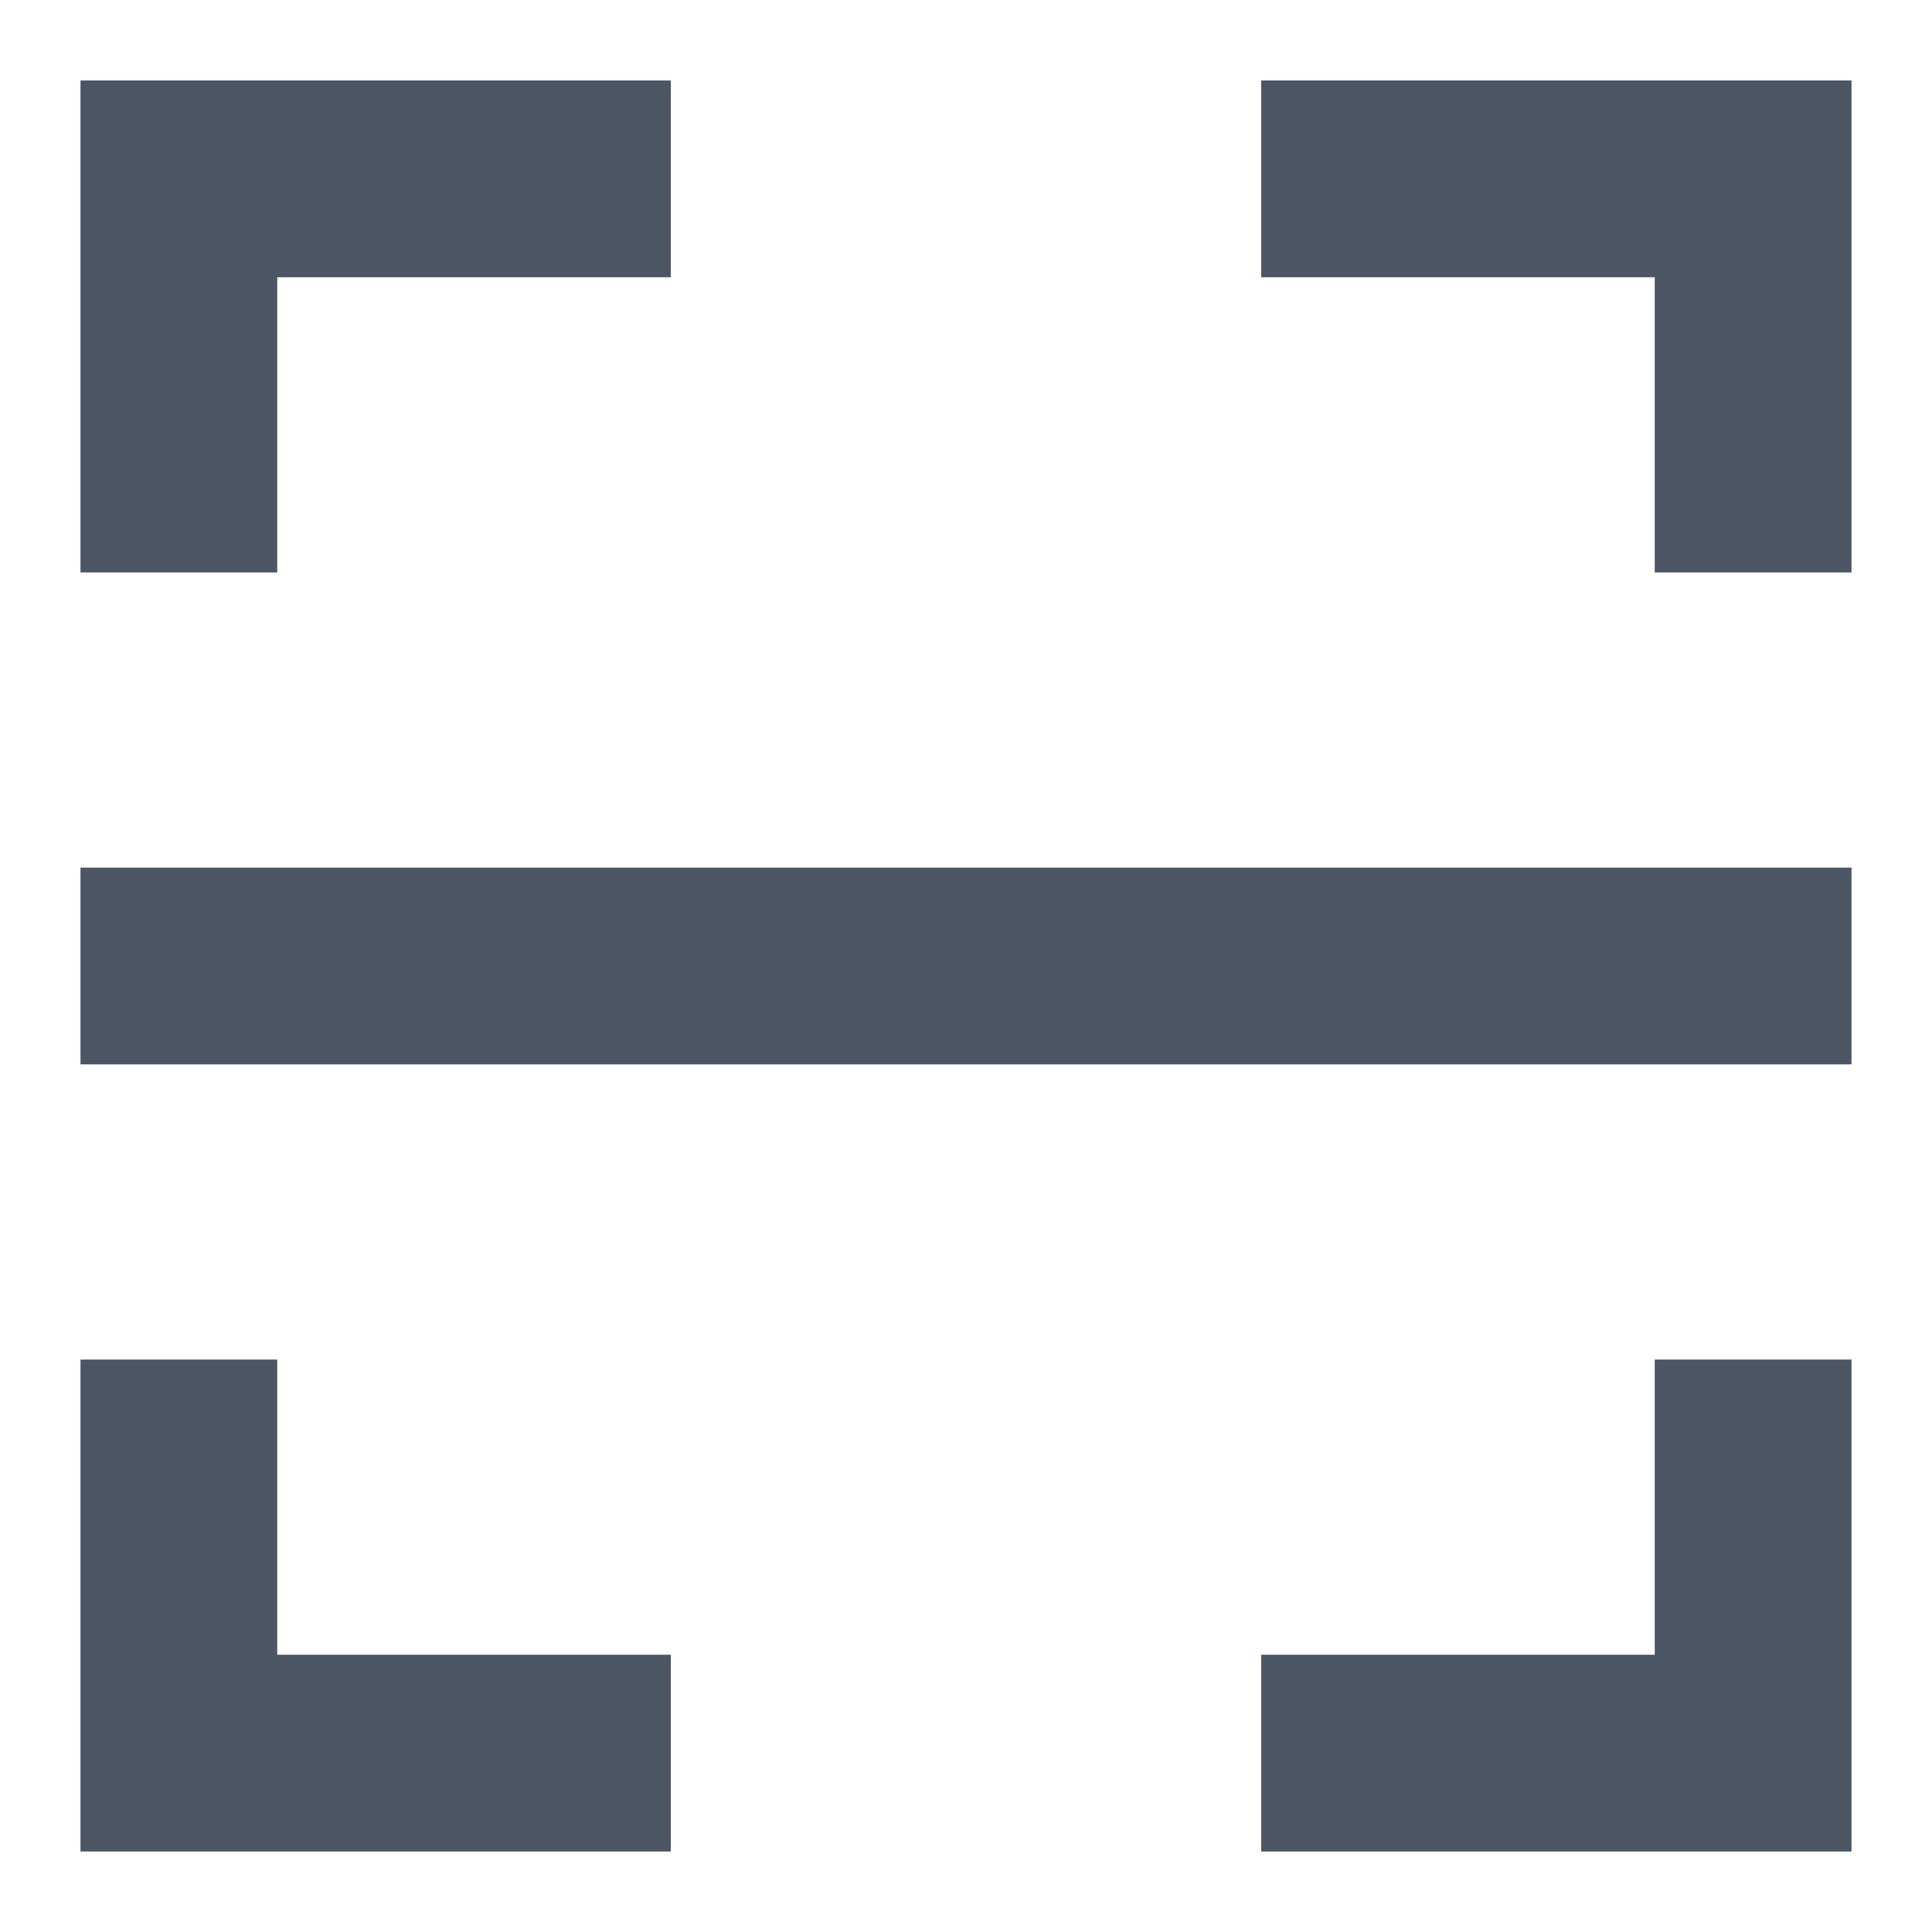
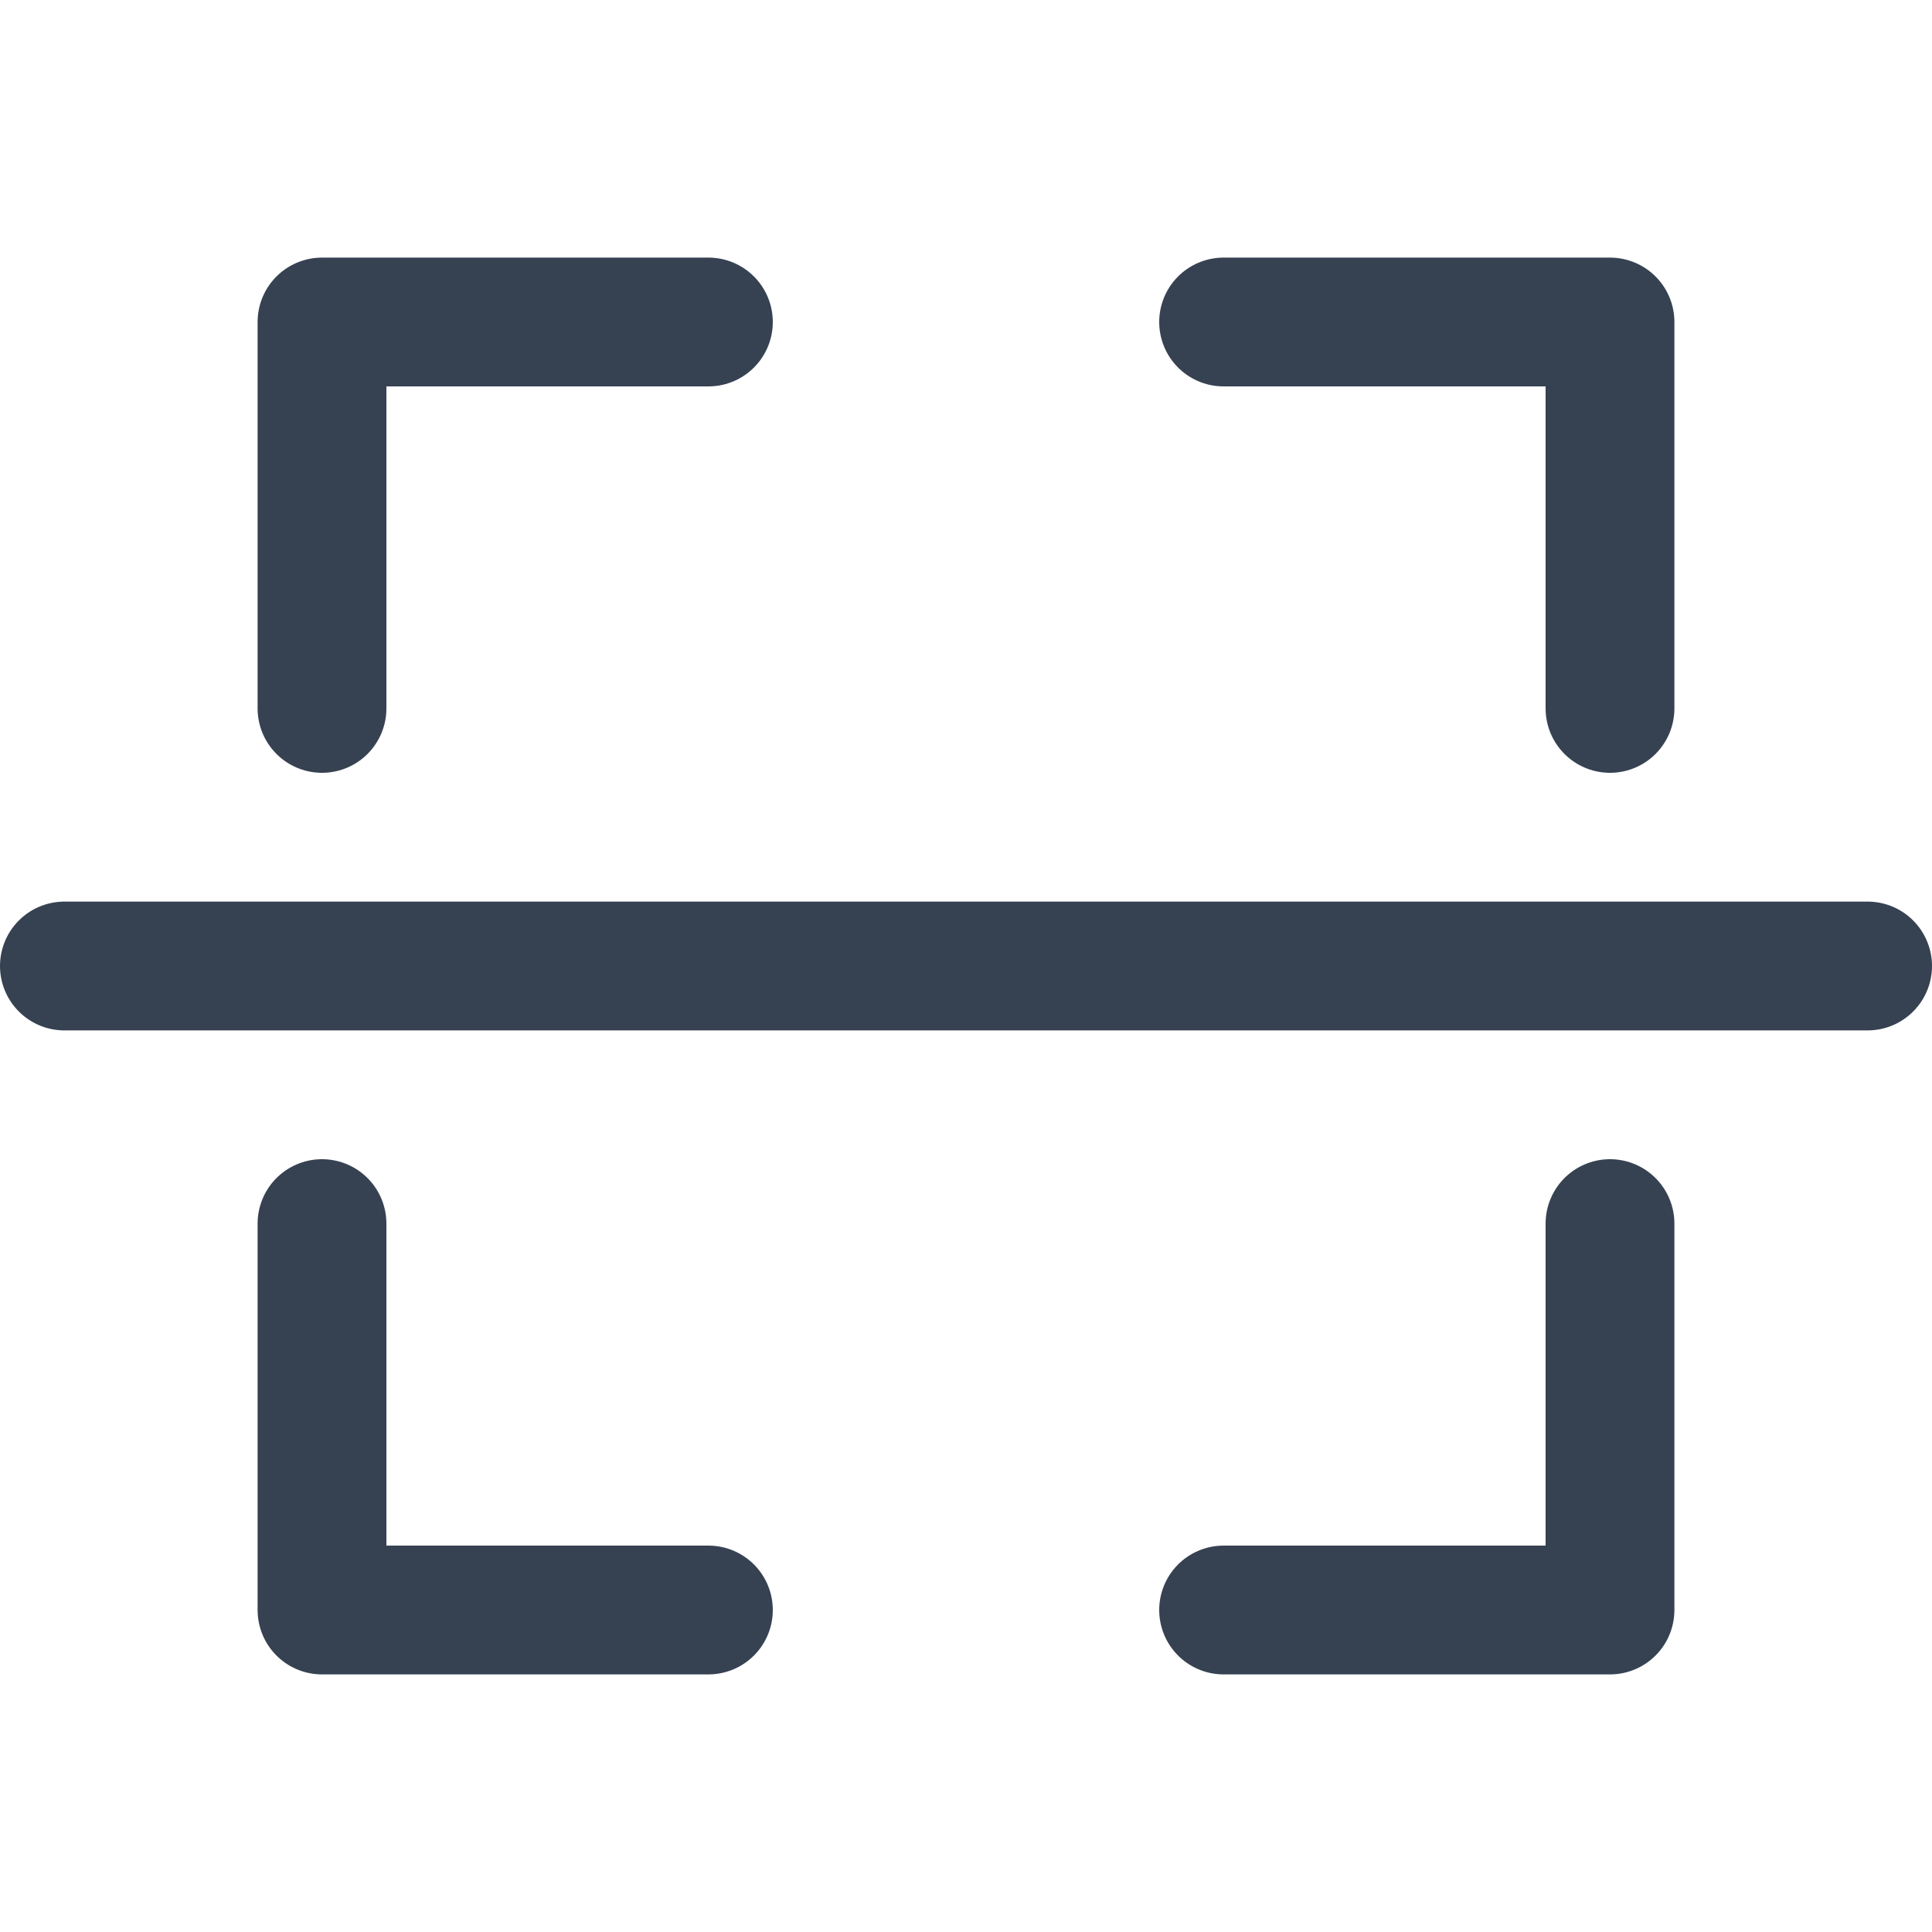
- <svg xmlns="http://www.w3.org/2000/svg" width="24" height="24" viewBox="0 0 24 24" fill="none">
-   <path d="M15.667 1H23V7.111H20.556V3.444H15.667V1ZM8.333 1V3.444H3.444V7.111H1V1H8.333ZM15.667 23V20.556H20.556V16.889H23V23H15.667ZM8.333 23H1V16.889H3.444V20.556H8.333V23ZM1 10.778H23V13.222H1V10.778Z" fill="#4C5664" />
+ <svg xmlns="http://www.w3.org/2000/svg" width="30" height="30" viewBox="0 0 30 30" fill="none">
+   <path d="M25 11V5H19" stroke="#364252" stroke-width="2" stroke-linecap="round" stroke-linejoin="round" />
+   <path d="M25 19V25H19" stroke="#364252" stroke-width="2" stroke-linecap="round" stroke-linejoin="round" />
+   <path d="M11 5H5L5 11" stroke="#364252" stroke-width="2" stroke-linecap="round" stroke-linejoin="round" />
+   <path d="M11 25H5L5 21V19" stroke="#364252" stroke-width="2" stroke-linecap="round" stroke-linejoin="round" />
+   <path d="M1 15H29" stroke="#364252" stroke-width="2" stroke-linecap="round" stroke-linejoin="round" />
</svg>
